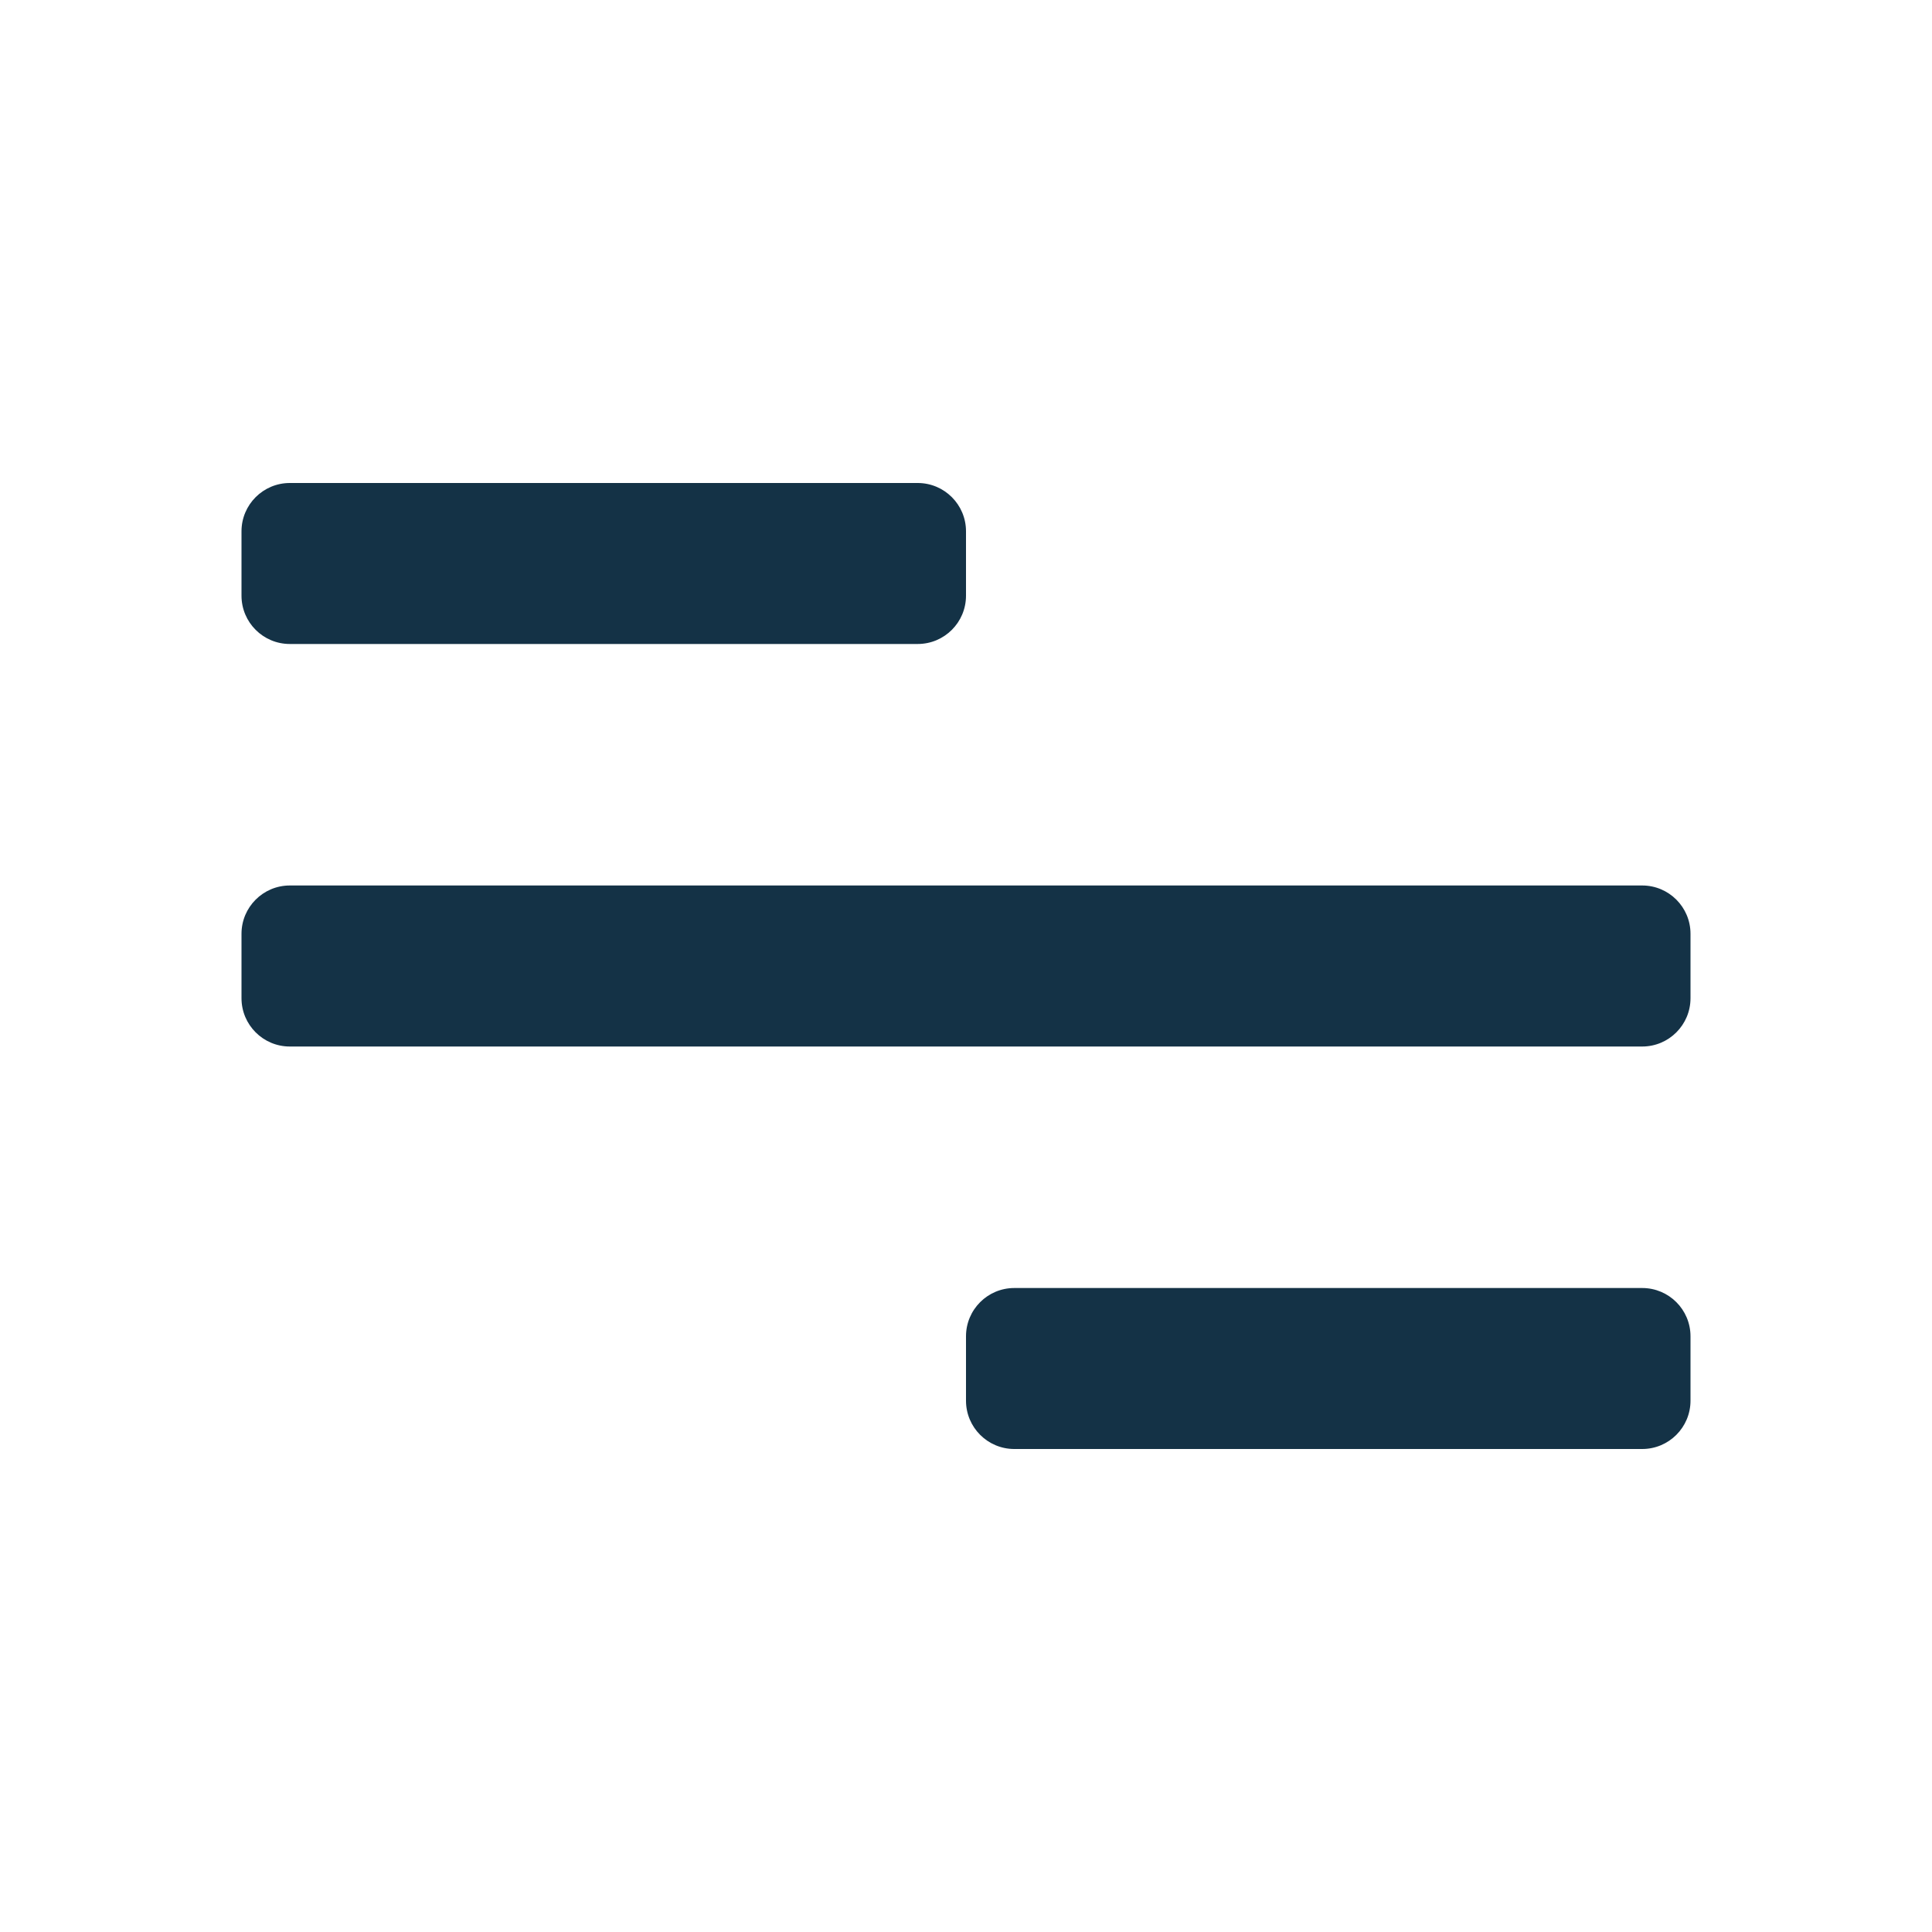
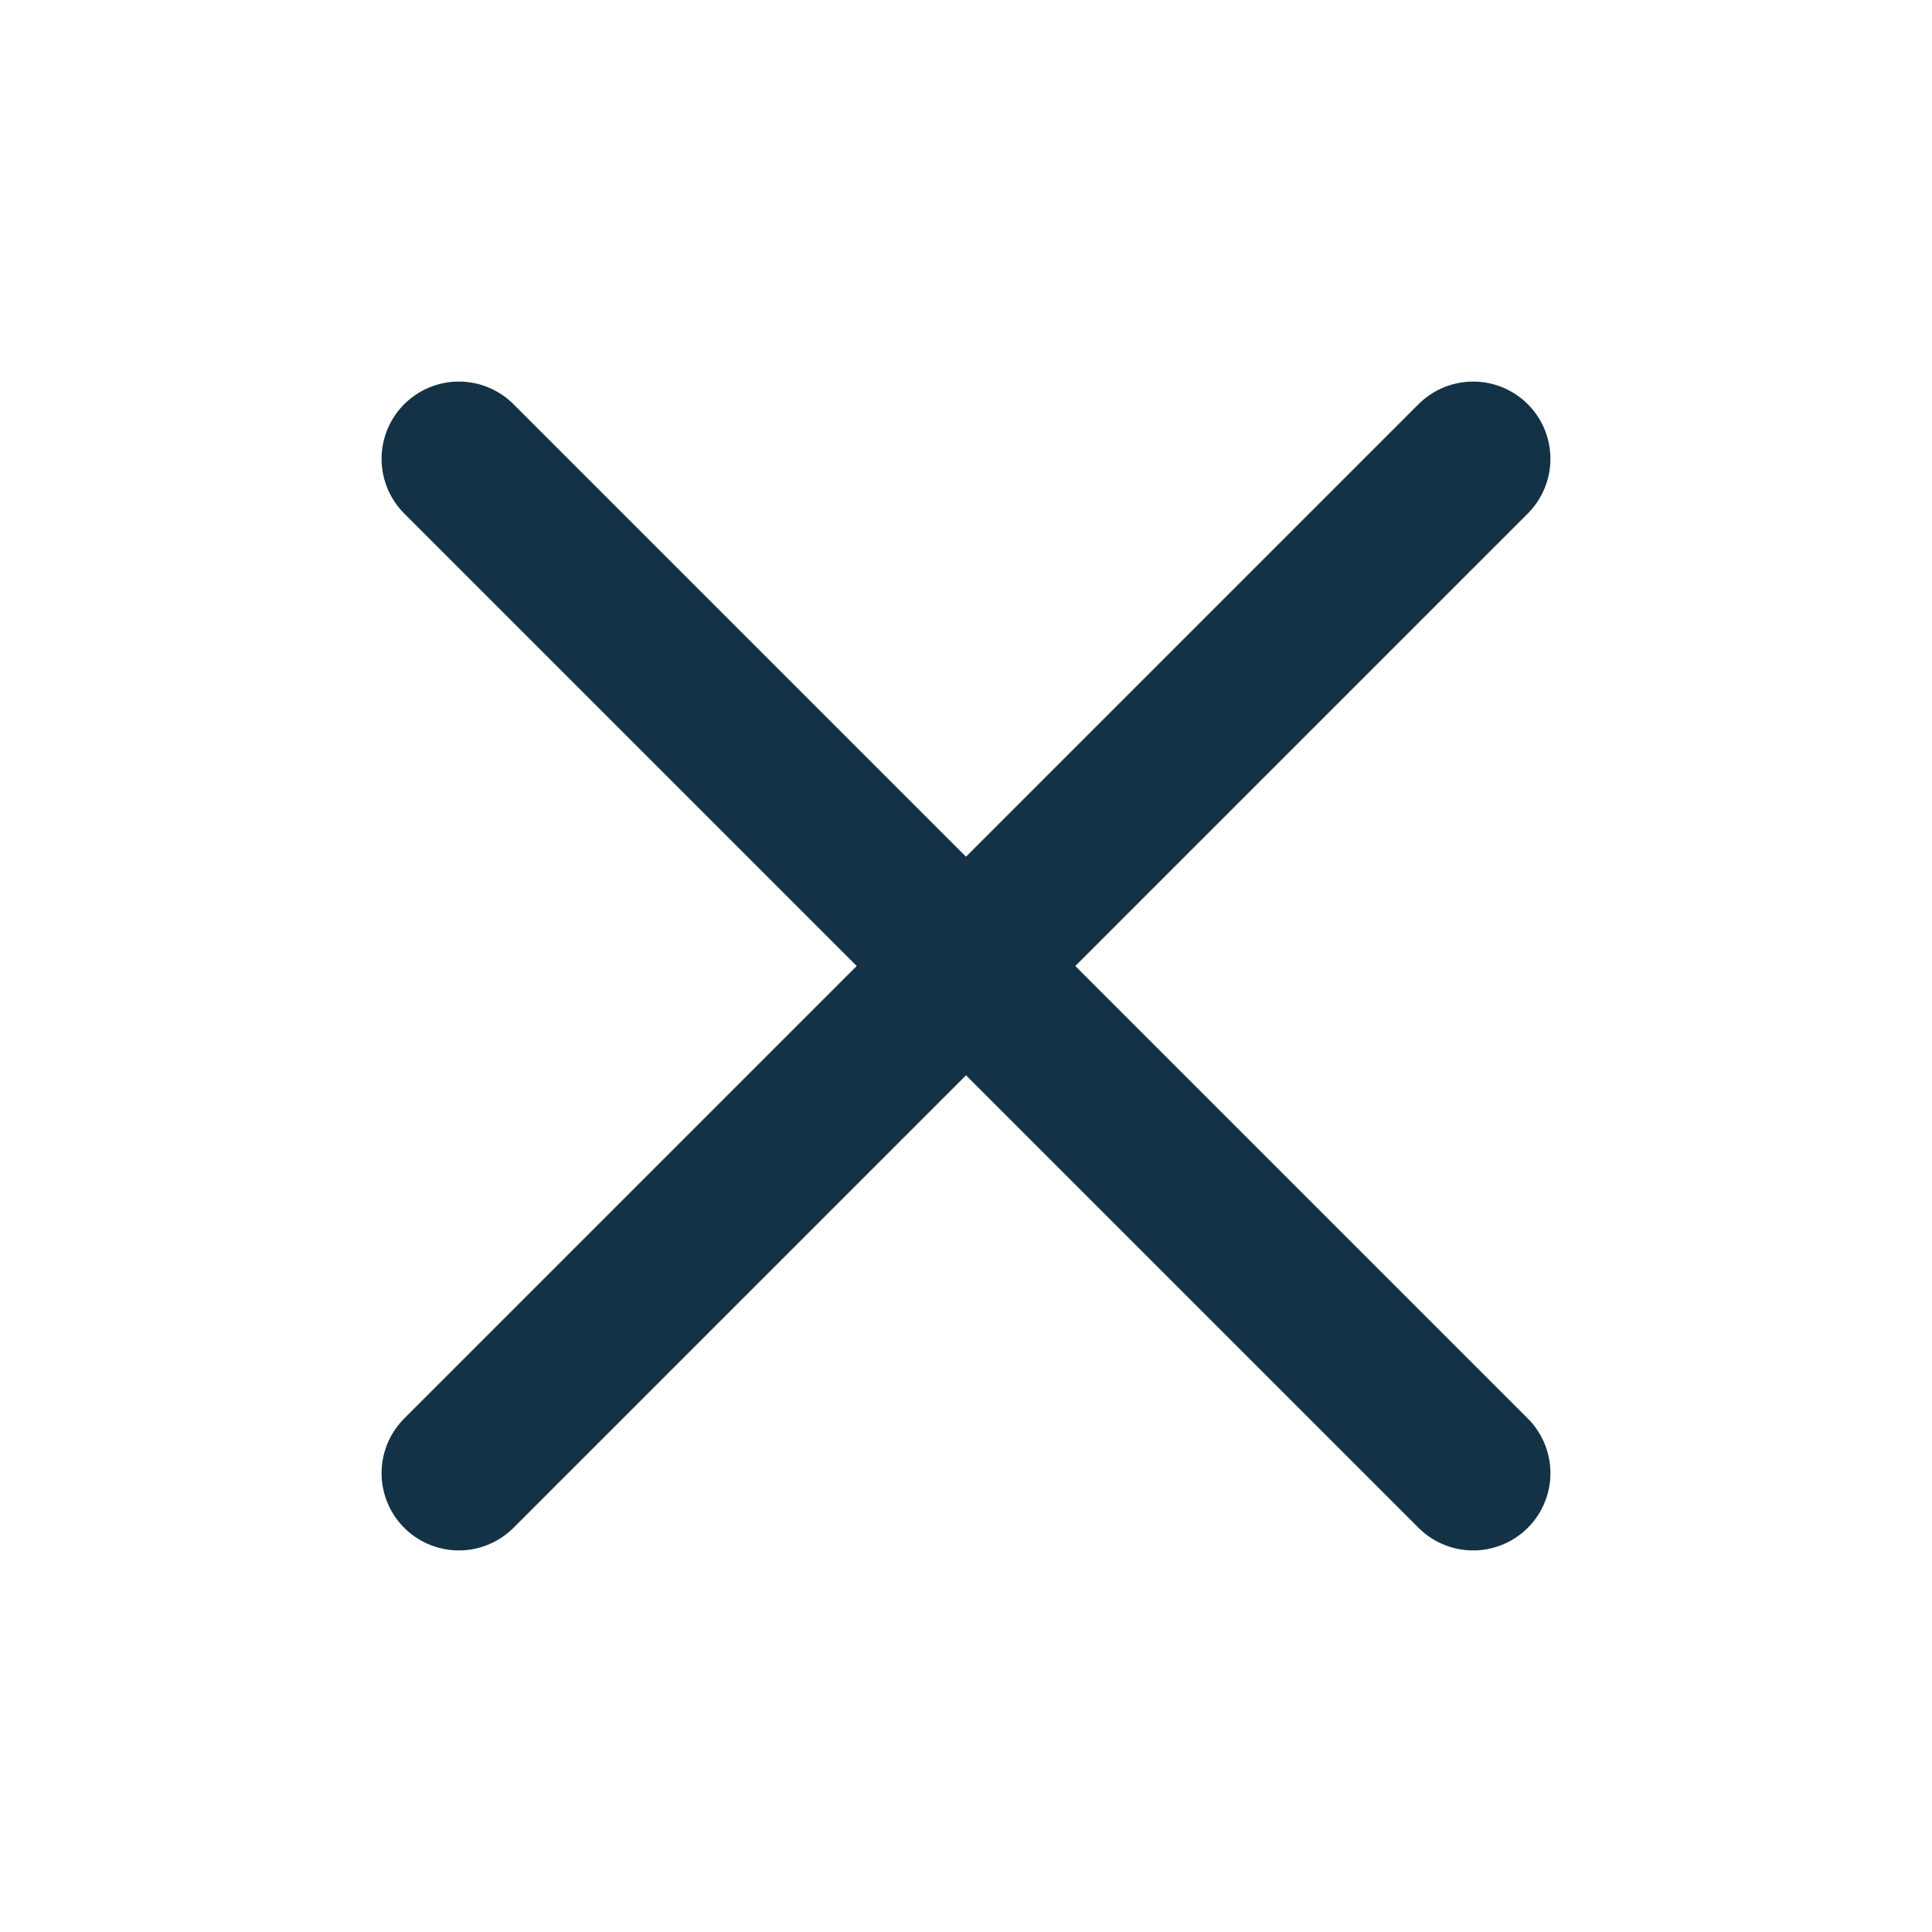
- <svg xmlns="http://www.w3.org/2000/svg" width="40" height="40" viewBox="0 0 40 40" fill="none">
-   <path d="M20 29C20 29.552 20.448 30 21 30H34C34.552 30 35 29.552 35 29V27.667C35 27.114 34.552 26.667 34 26.667H21C20.448 26.667 20 27.114 20 27.667V29ZM5 20.667C5 21.219 5.448 21.667 6 21.667H34C34.552 21.667 35 21.219 35 20.667V19.333C35 18.781 34.552 18.333 34 18.333H6C5.448 18.333 5 18.781 5 19.333V20.667ZM5 12.333C5 12.886 5.448 13.333 6 13.333H19C19.552 13.333 20 12.886 20 12.333V11C20 10.448 19.552 10 19 10H6C5.448 10 5 10.448 5 11V12.333Z" fill="#143246" />
+ <svg xmlns="http://www.w3.org/2000/svg" width="40" height="40" viewBox="0 0 40 40" fill="none" stroke="#143246" stroke-width="3.2" stroke-linecap="round" stroke-linejoin="round">
+   <path d="M9.5 9.5L30.5 30.5" />
+   <path d="M30.5 9.5L9.5 30.5" />
</svg>
